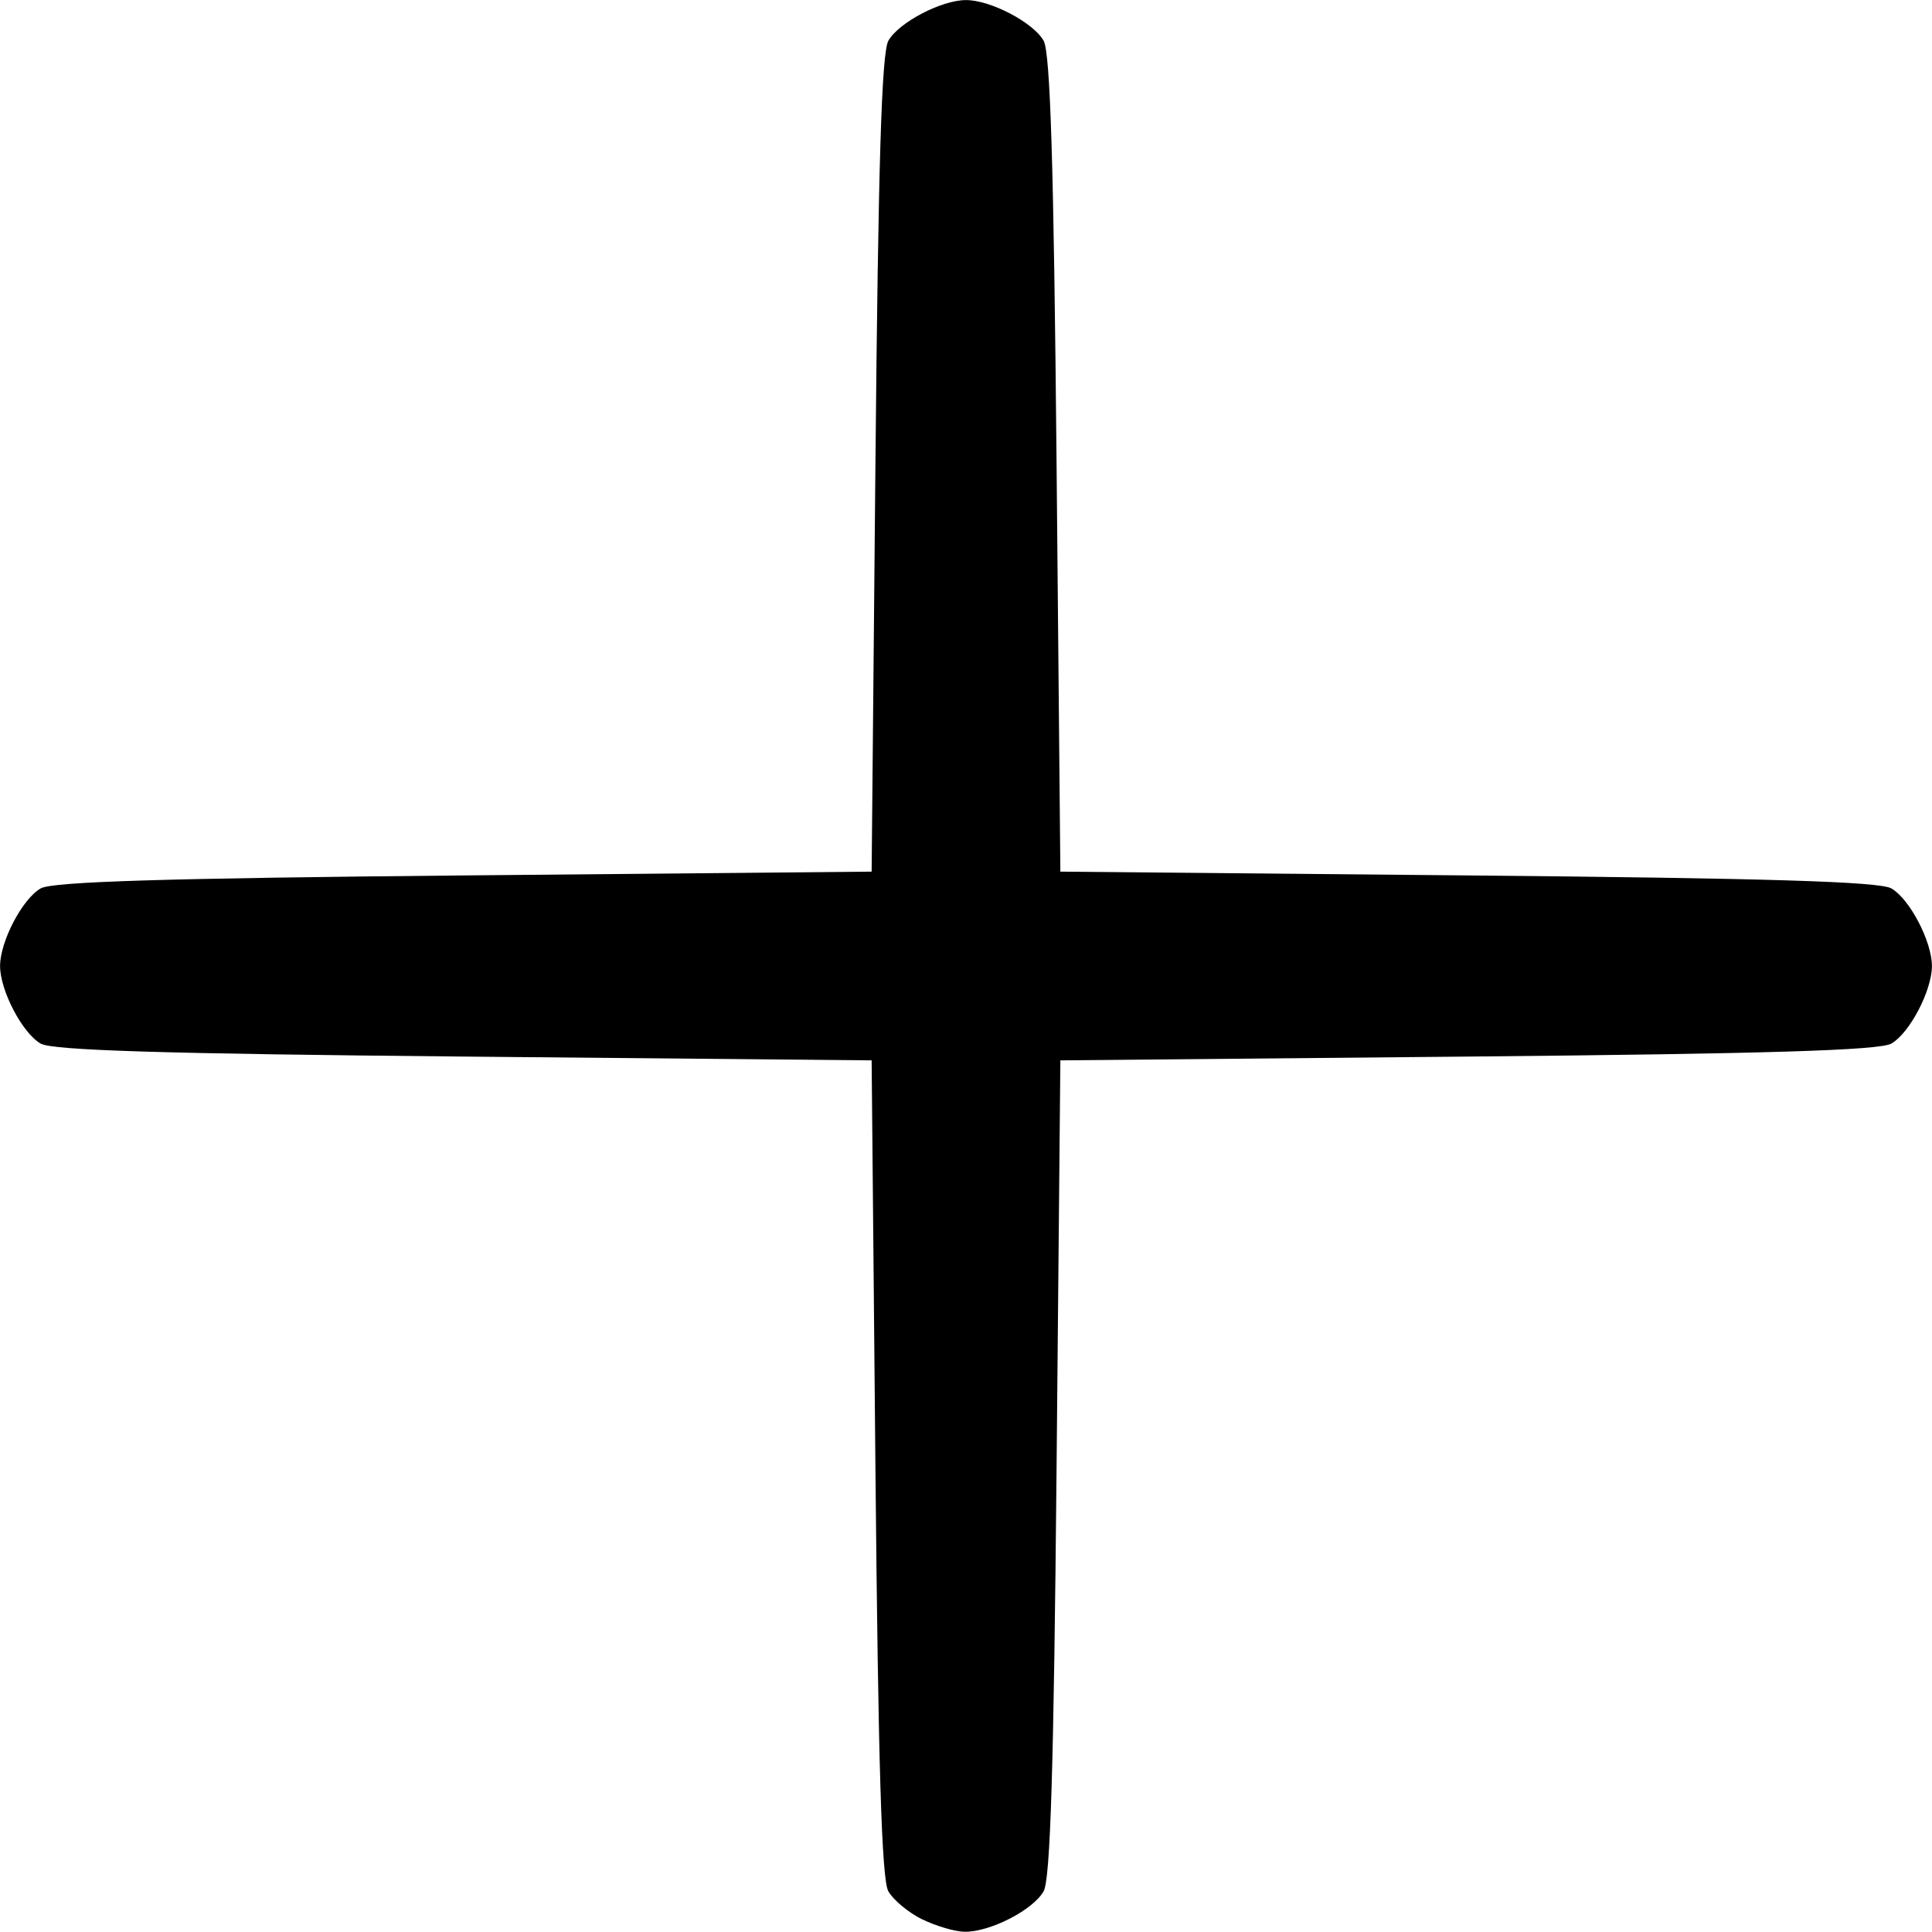
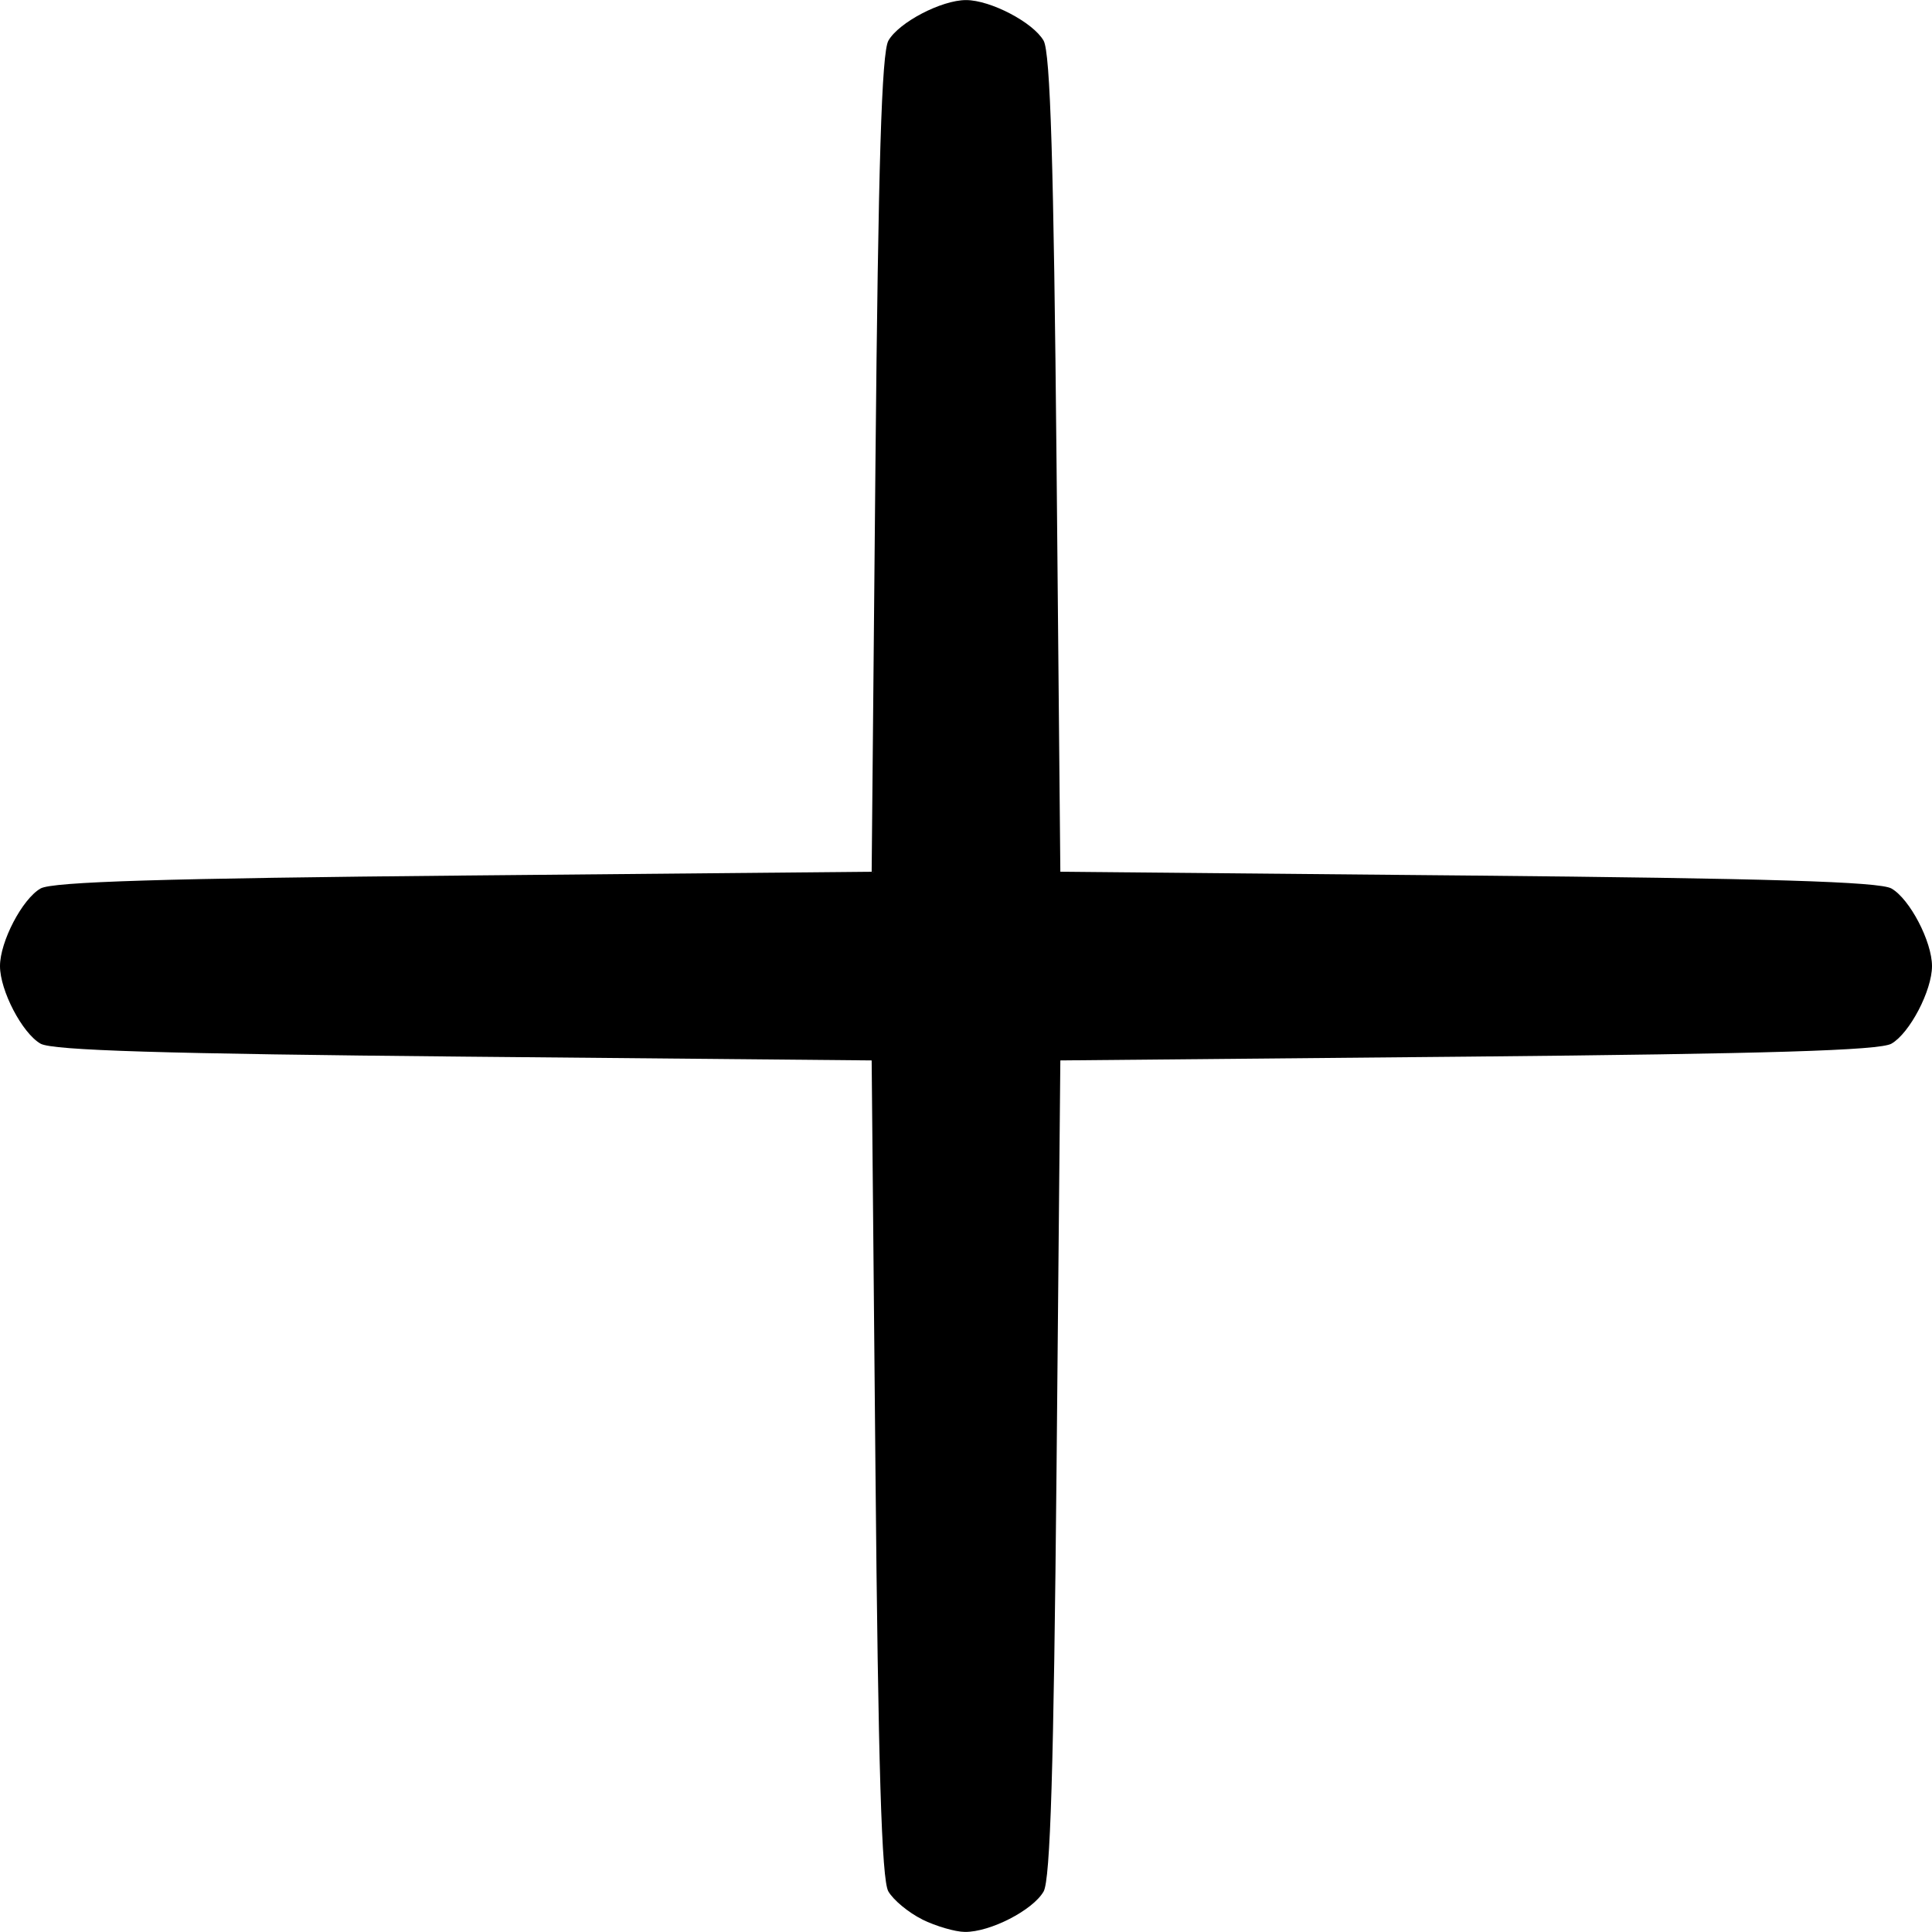
- <svg xmlns="http://www.w3.org/2000/svg" width="25mm" height="24.998mm" version="1.1" viewBox="0 0 25 24.998">
+ <svg xmlns="http://www.w3.org/2000/svg" width="24.002mm" height="24mm" version="1.1" viewBox="0 0 24.002 24">
  <g transform="translate(-85.536 -45.068)">
-     <path d="m97.47 69.905c-0.177-0.087-0.375-0.251-0.439-0.364-0.086-0.151-0.131-1.617-0.167-5.479l-0.049-5.273-5.273-0.049c-3.882-0.036-5.328-0.08-5.48-0.168-0.237-0.136-0.525-0.687-0.525-1.004 0-0.317 0.288-0.868 0.525-1.004 0.152-0.087 1.598-0.132 5.48-0.168l5.273-0.049 0.049-5.273c0.036-3.882 0.08-5.328 0.168-5.48 0.136-0.237 0.687-0.525 1.004-0.525s0.868 0.288 1.004 0.525c0.087 0.152 0.132 1.598 0.168 5.48l0.049 5.273 5.273 0.049c3.882 0.036 5.328 0.08 5.48 0.168 0.237 0.136 0.525 0.687 0.525 1.004 0 0.317-0.288 0.868-0.525 1.004-0.152 0.087-1.598 0.132-5.48 0.168l-5.273 0.049-0.049 5.273c-0.036 3.882-0.08 5.328-0.168 5.48-0.139 0.243-0.692 0.526-1.019 0.523-0.126-0.001-0.374-0.074-0.551-0.161z" fill="currentColor" />
+     <path d="m96.994 68.914c-0.17-0.084-0.36-0.241-0.422-0.349-0.083-0.145-0.126-1.552-0.16-5.26l-0.047-5.063-5.063-0.047c-3.728-0.035-5.115-0.077-5.262-0.161-0.228-0.13-0.504-0.66-0.504-0.964 0-0.304 0.277-0.834 0.504-0.964 0.146-0.084 1.534-0.126 5.262-0.161l5.063-0.047 0.047-5.063c0.035-3.728 0.077-5.115 0.161-5.262 0.13-0.228 0.66-0.504 0.964-0.504s0.834 0.277 0.964 0.504c0.084 0.146 0.126 1.534 0.161 5.262l0.047 5.063 5.063 0.047c3.728 0.035 5.115 0.077 5.262 0.161 0.228 0.13 0.504 0.66 0.504 0.964 0 0.304-0.277 0.834-0.504 0.964-0.146 0.084-1.534 0.126-5.262 0.161l-5.063 0.047-0.047 5.063c-0.035 3.728-0.077 5.115-0.161 5.262-0.134 0.233-0.664 0.505-0.978 0.502-0.121-0.001-0.359-0.071-0.529-0.154z" fill="currentColor" stroke-width=".094" />
  </g>
</svg>
